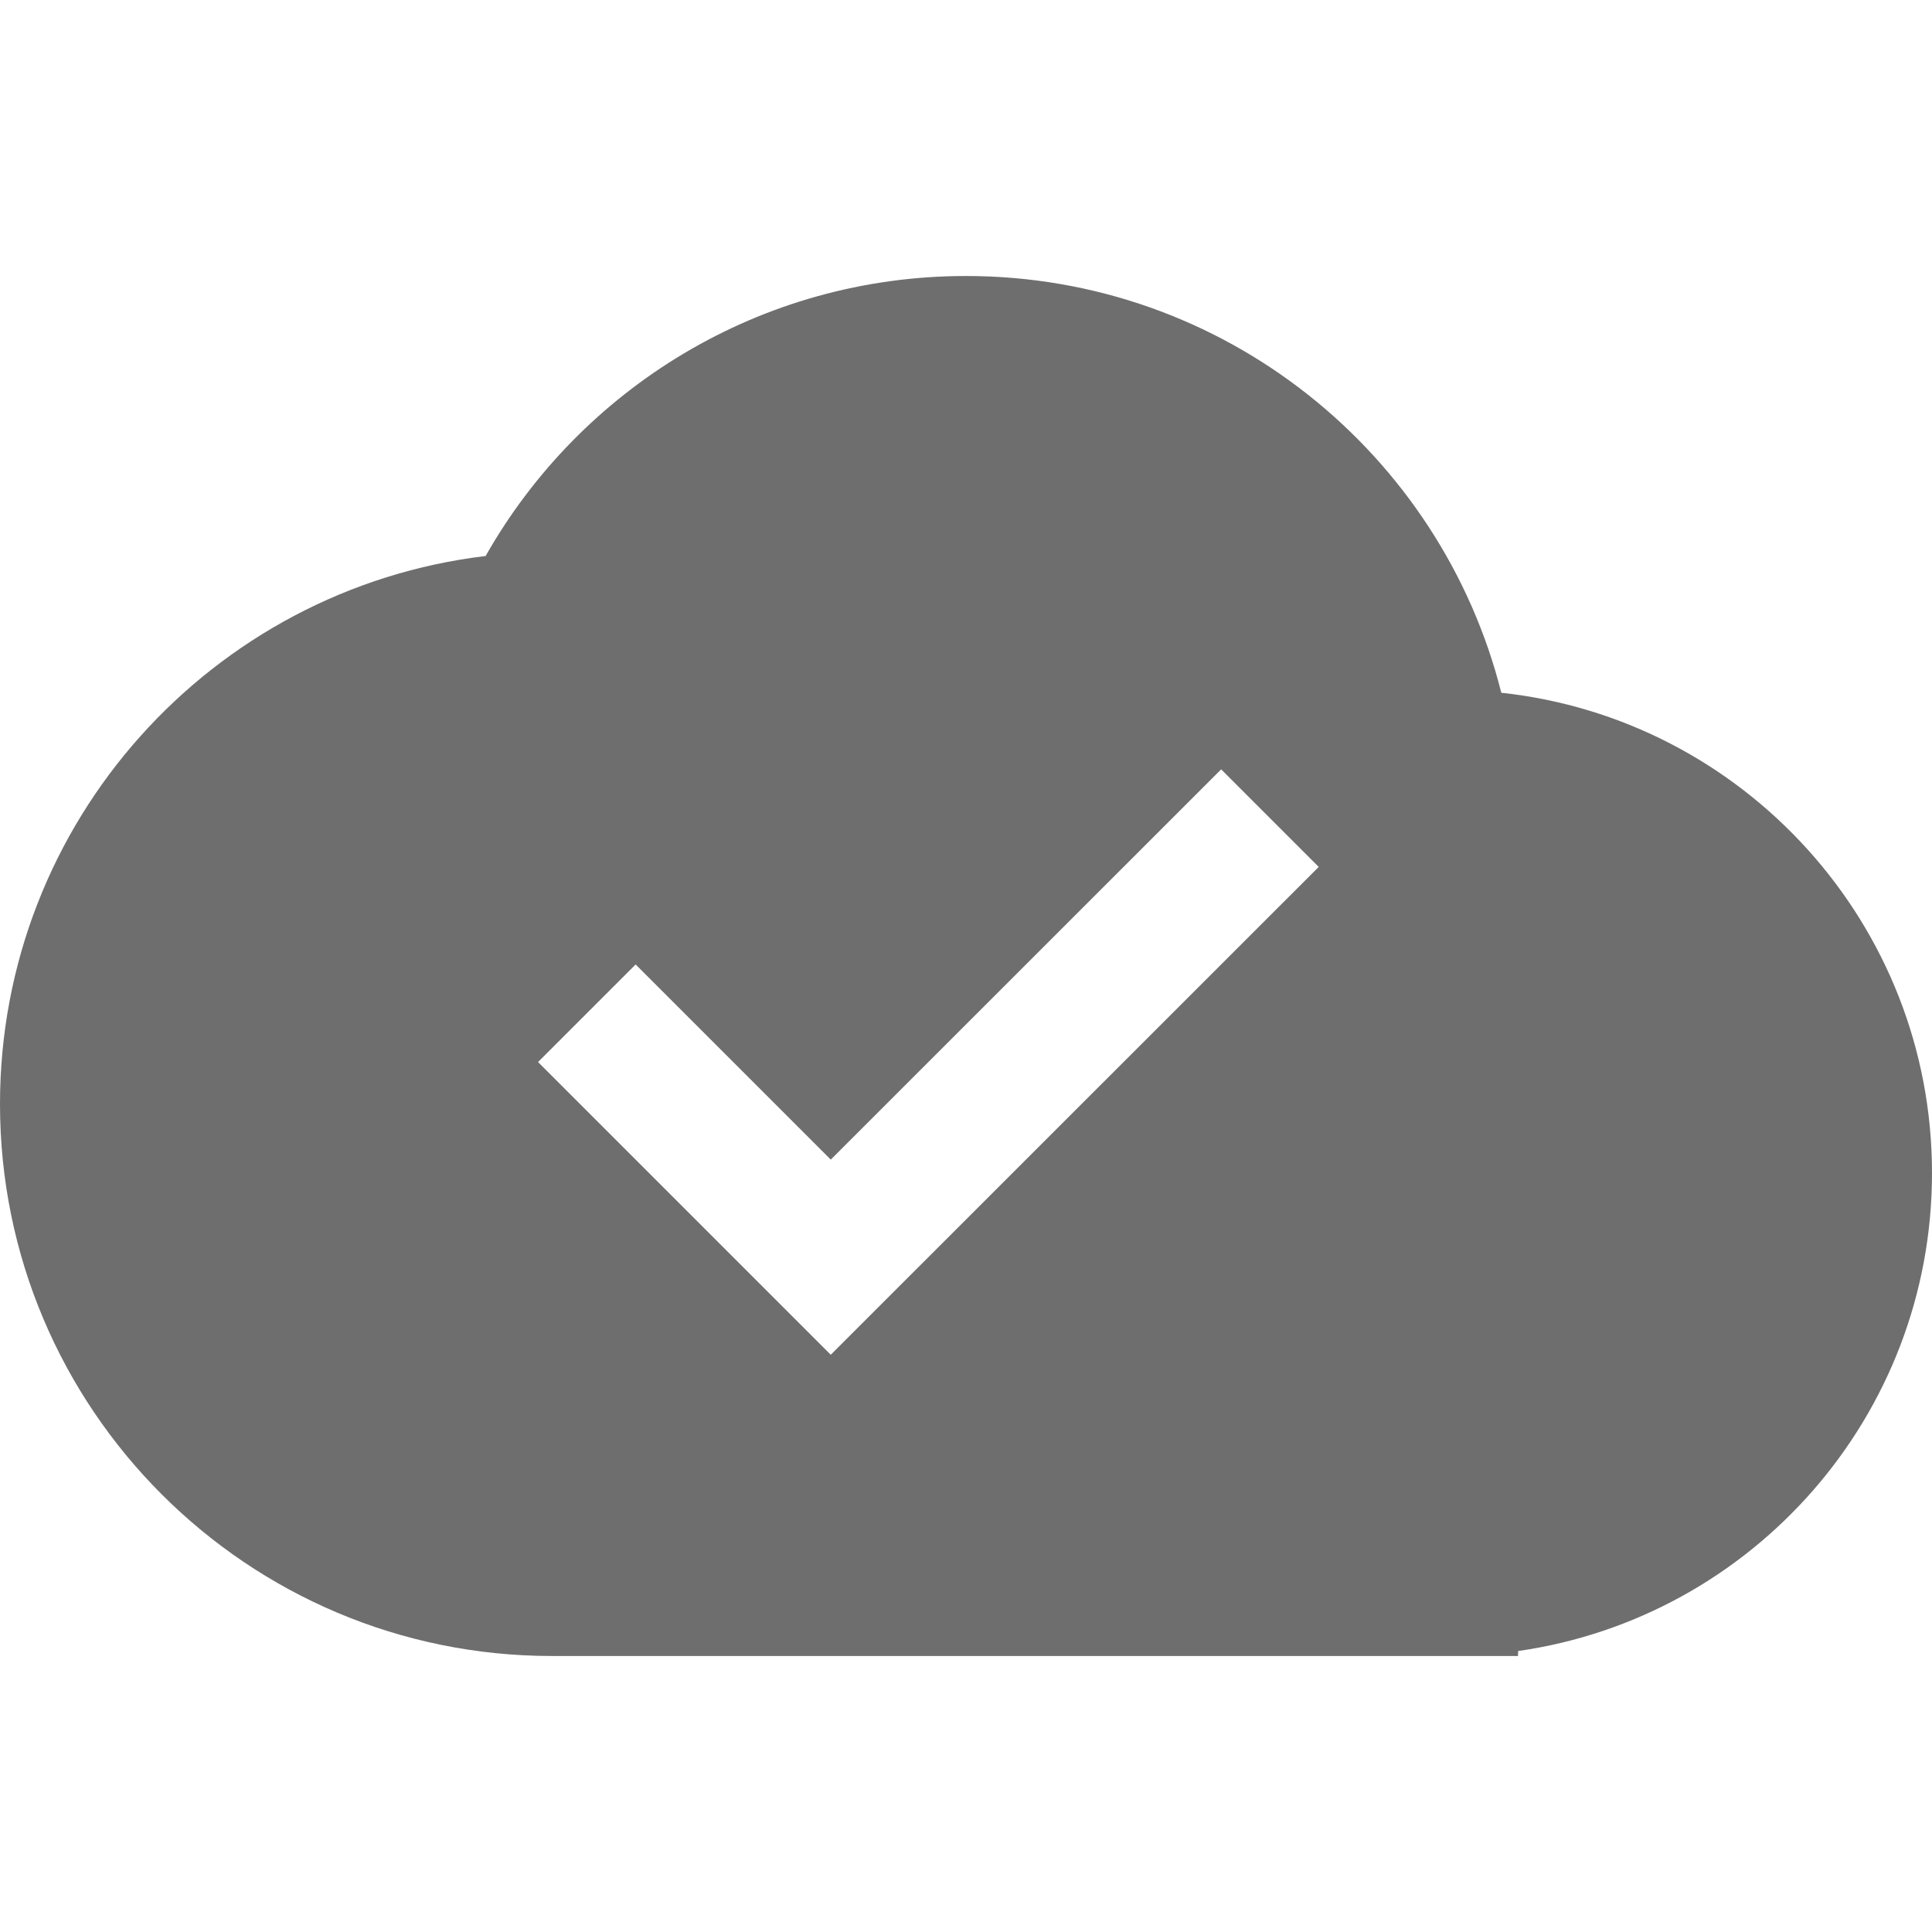
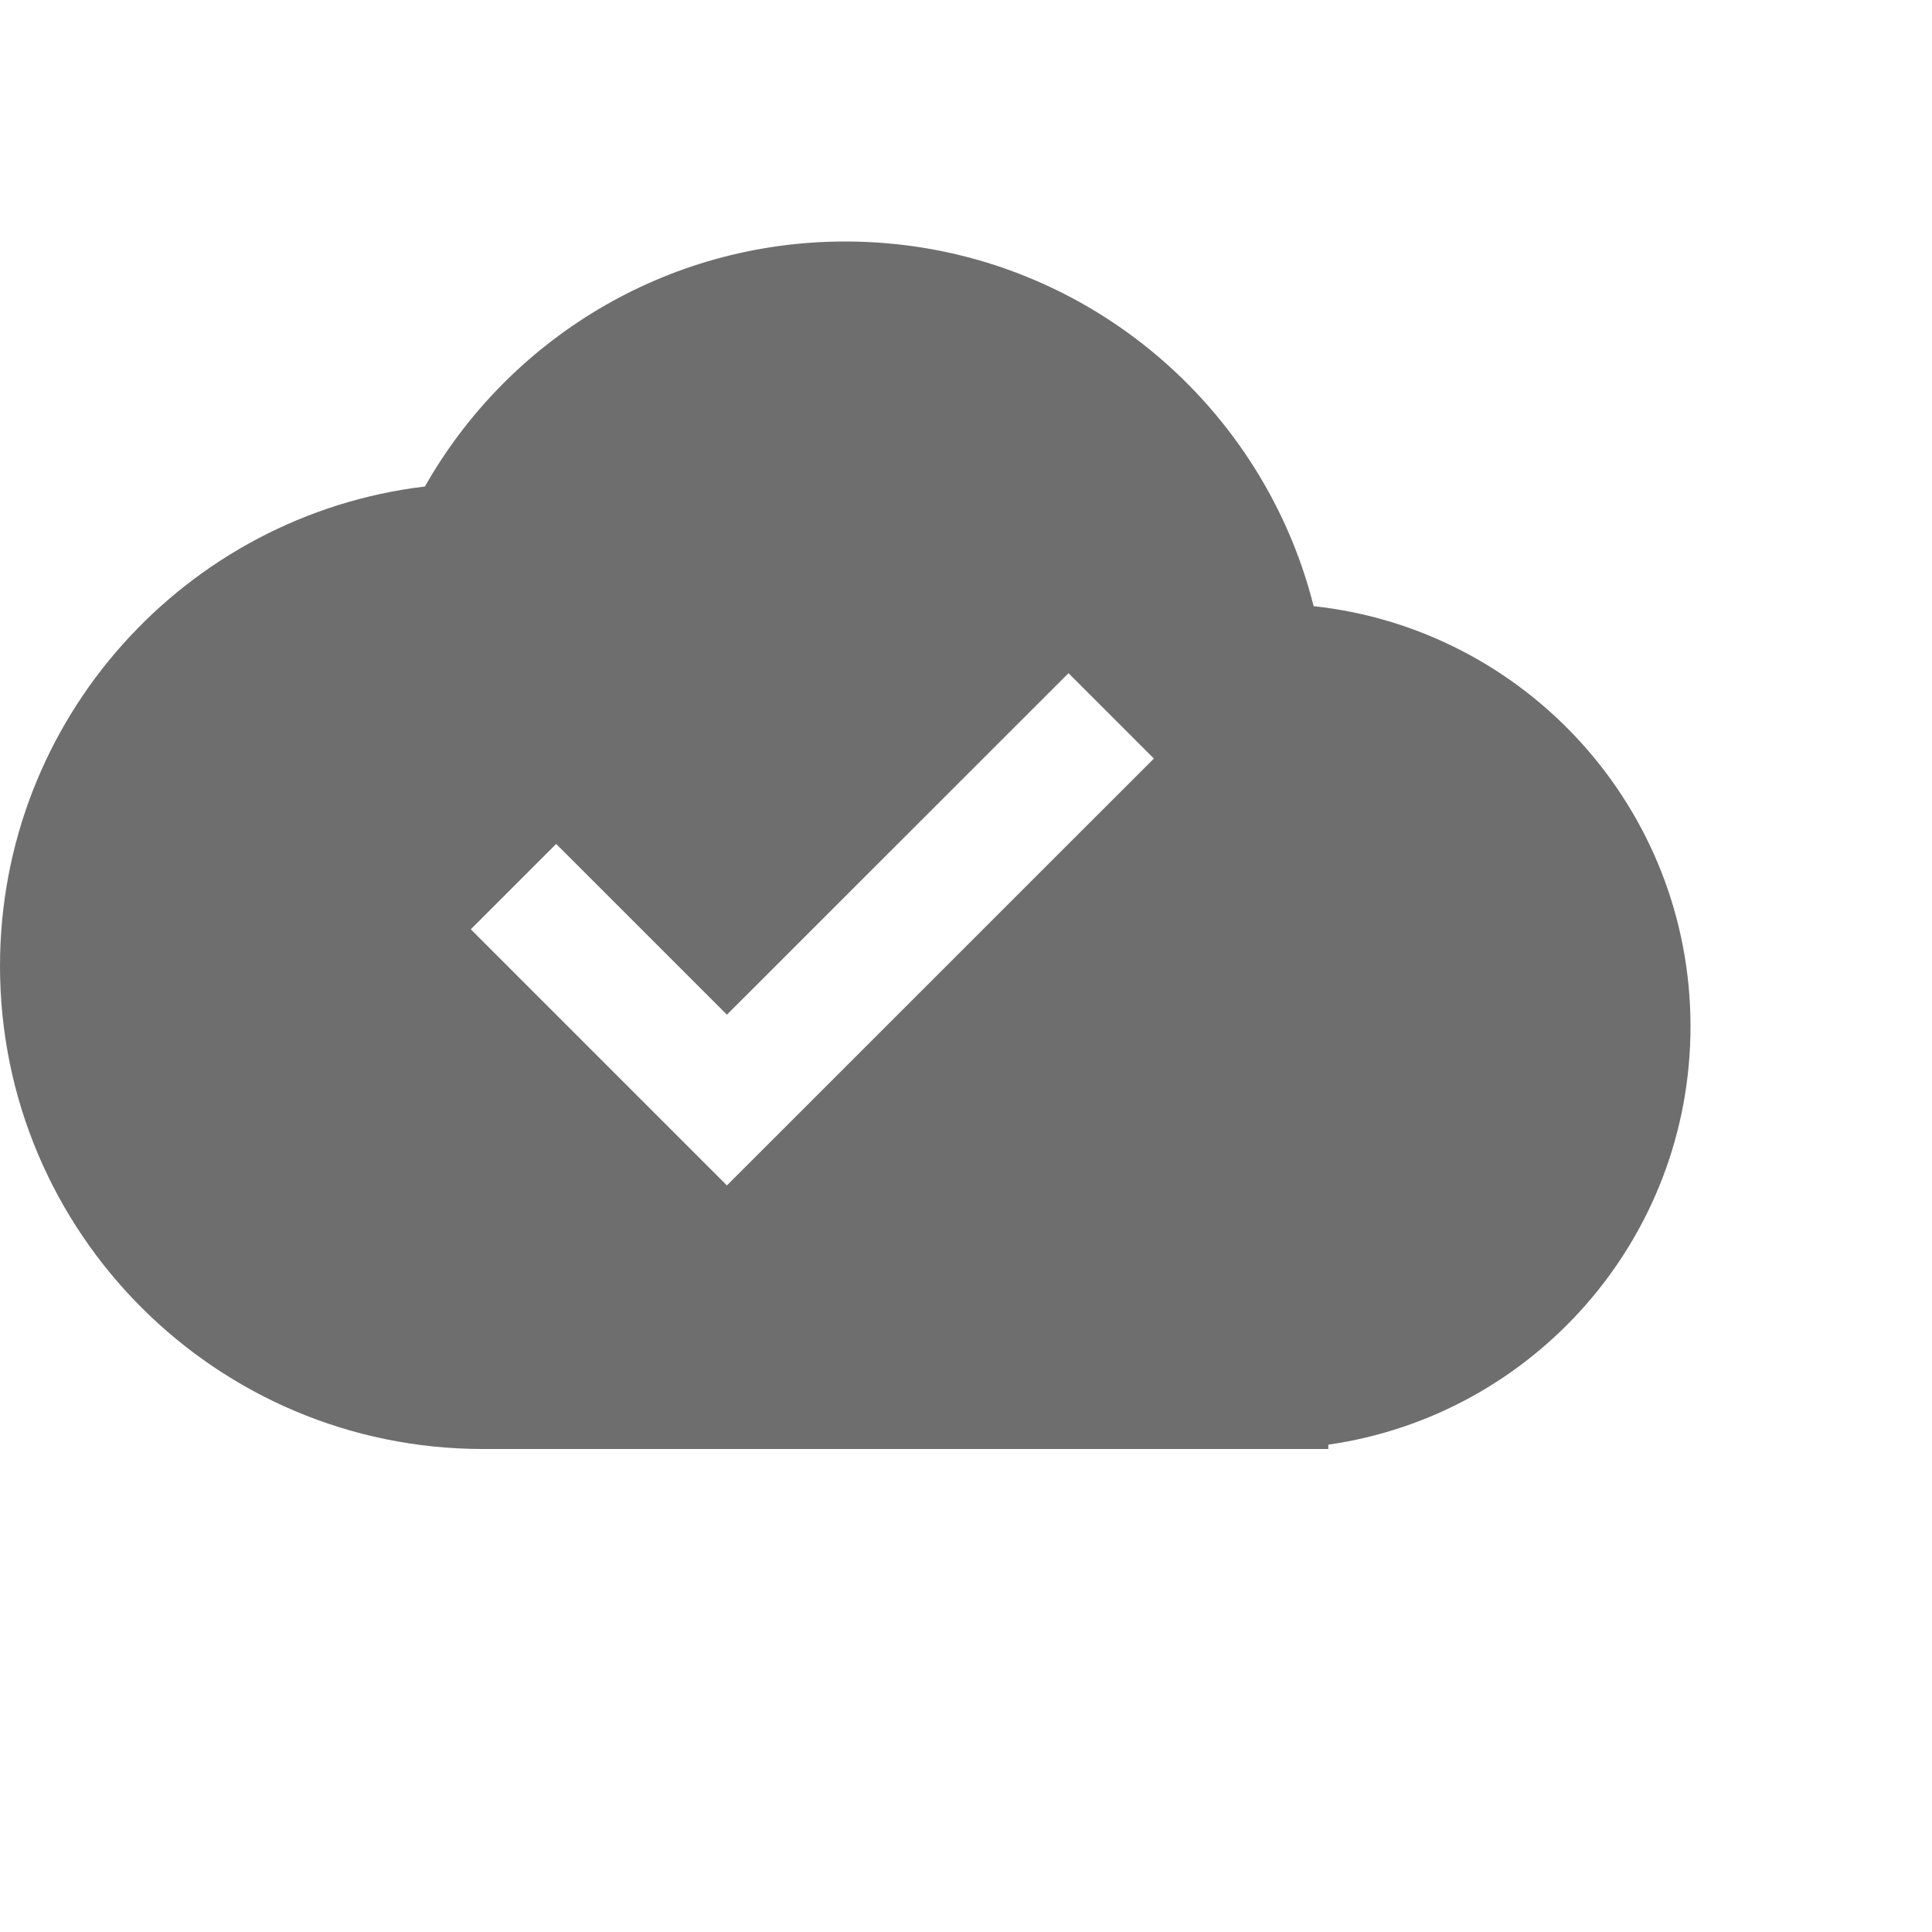
- <svg xmlns="http://www.w3.org/2000/svg" width="16px" height="16px" viewBox="0 0 14 14" version="1.1">
+ <svg xmlns="http://www.w3.org/2000/svg" width="16px" height="16px" viewBox="0 0 16 16" version="1.1">
  <g id="Icon" stroke="none" stroke-width="1" fill="none" fill-rule="evenodd">
    <g id="IDEA" transform="translate(-503, -112)" fill="#6E6E6E">
      <g id="app_inactive备份" transform="translate(503, 112)">
        <path d="M7,2 C8.871,2 10.442,3.285 10.879,5.02 C12.633,5.209 14,6.695 14,8.5 C14,10.263 12.697,11.721 11.001,11.964 L11,12 L4,12 C1.791,12 0,10.209 0,8 C0,5.954 1.537,4.266 3.519,4.029 C4.206,2.817 5.508,2 7,2 Z M8.849,5.575 L6.02,8.403 L4.606,6.989 L3.899,7.696 L6.02,9.817 L9.556,6.282 L8.849,5.575 Z" id="形状结合" />
      </g>
    </g>
  </g>
</svg>
